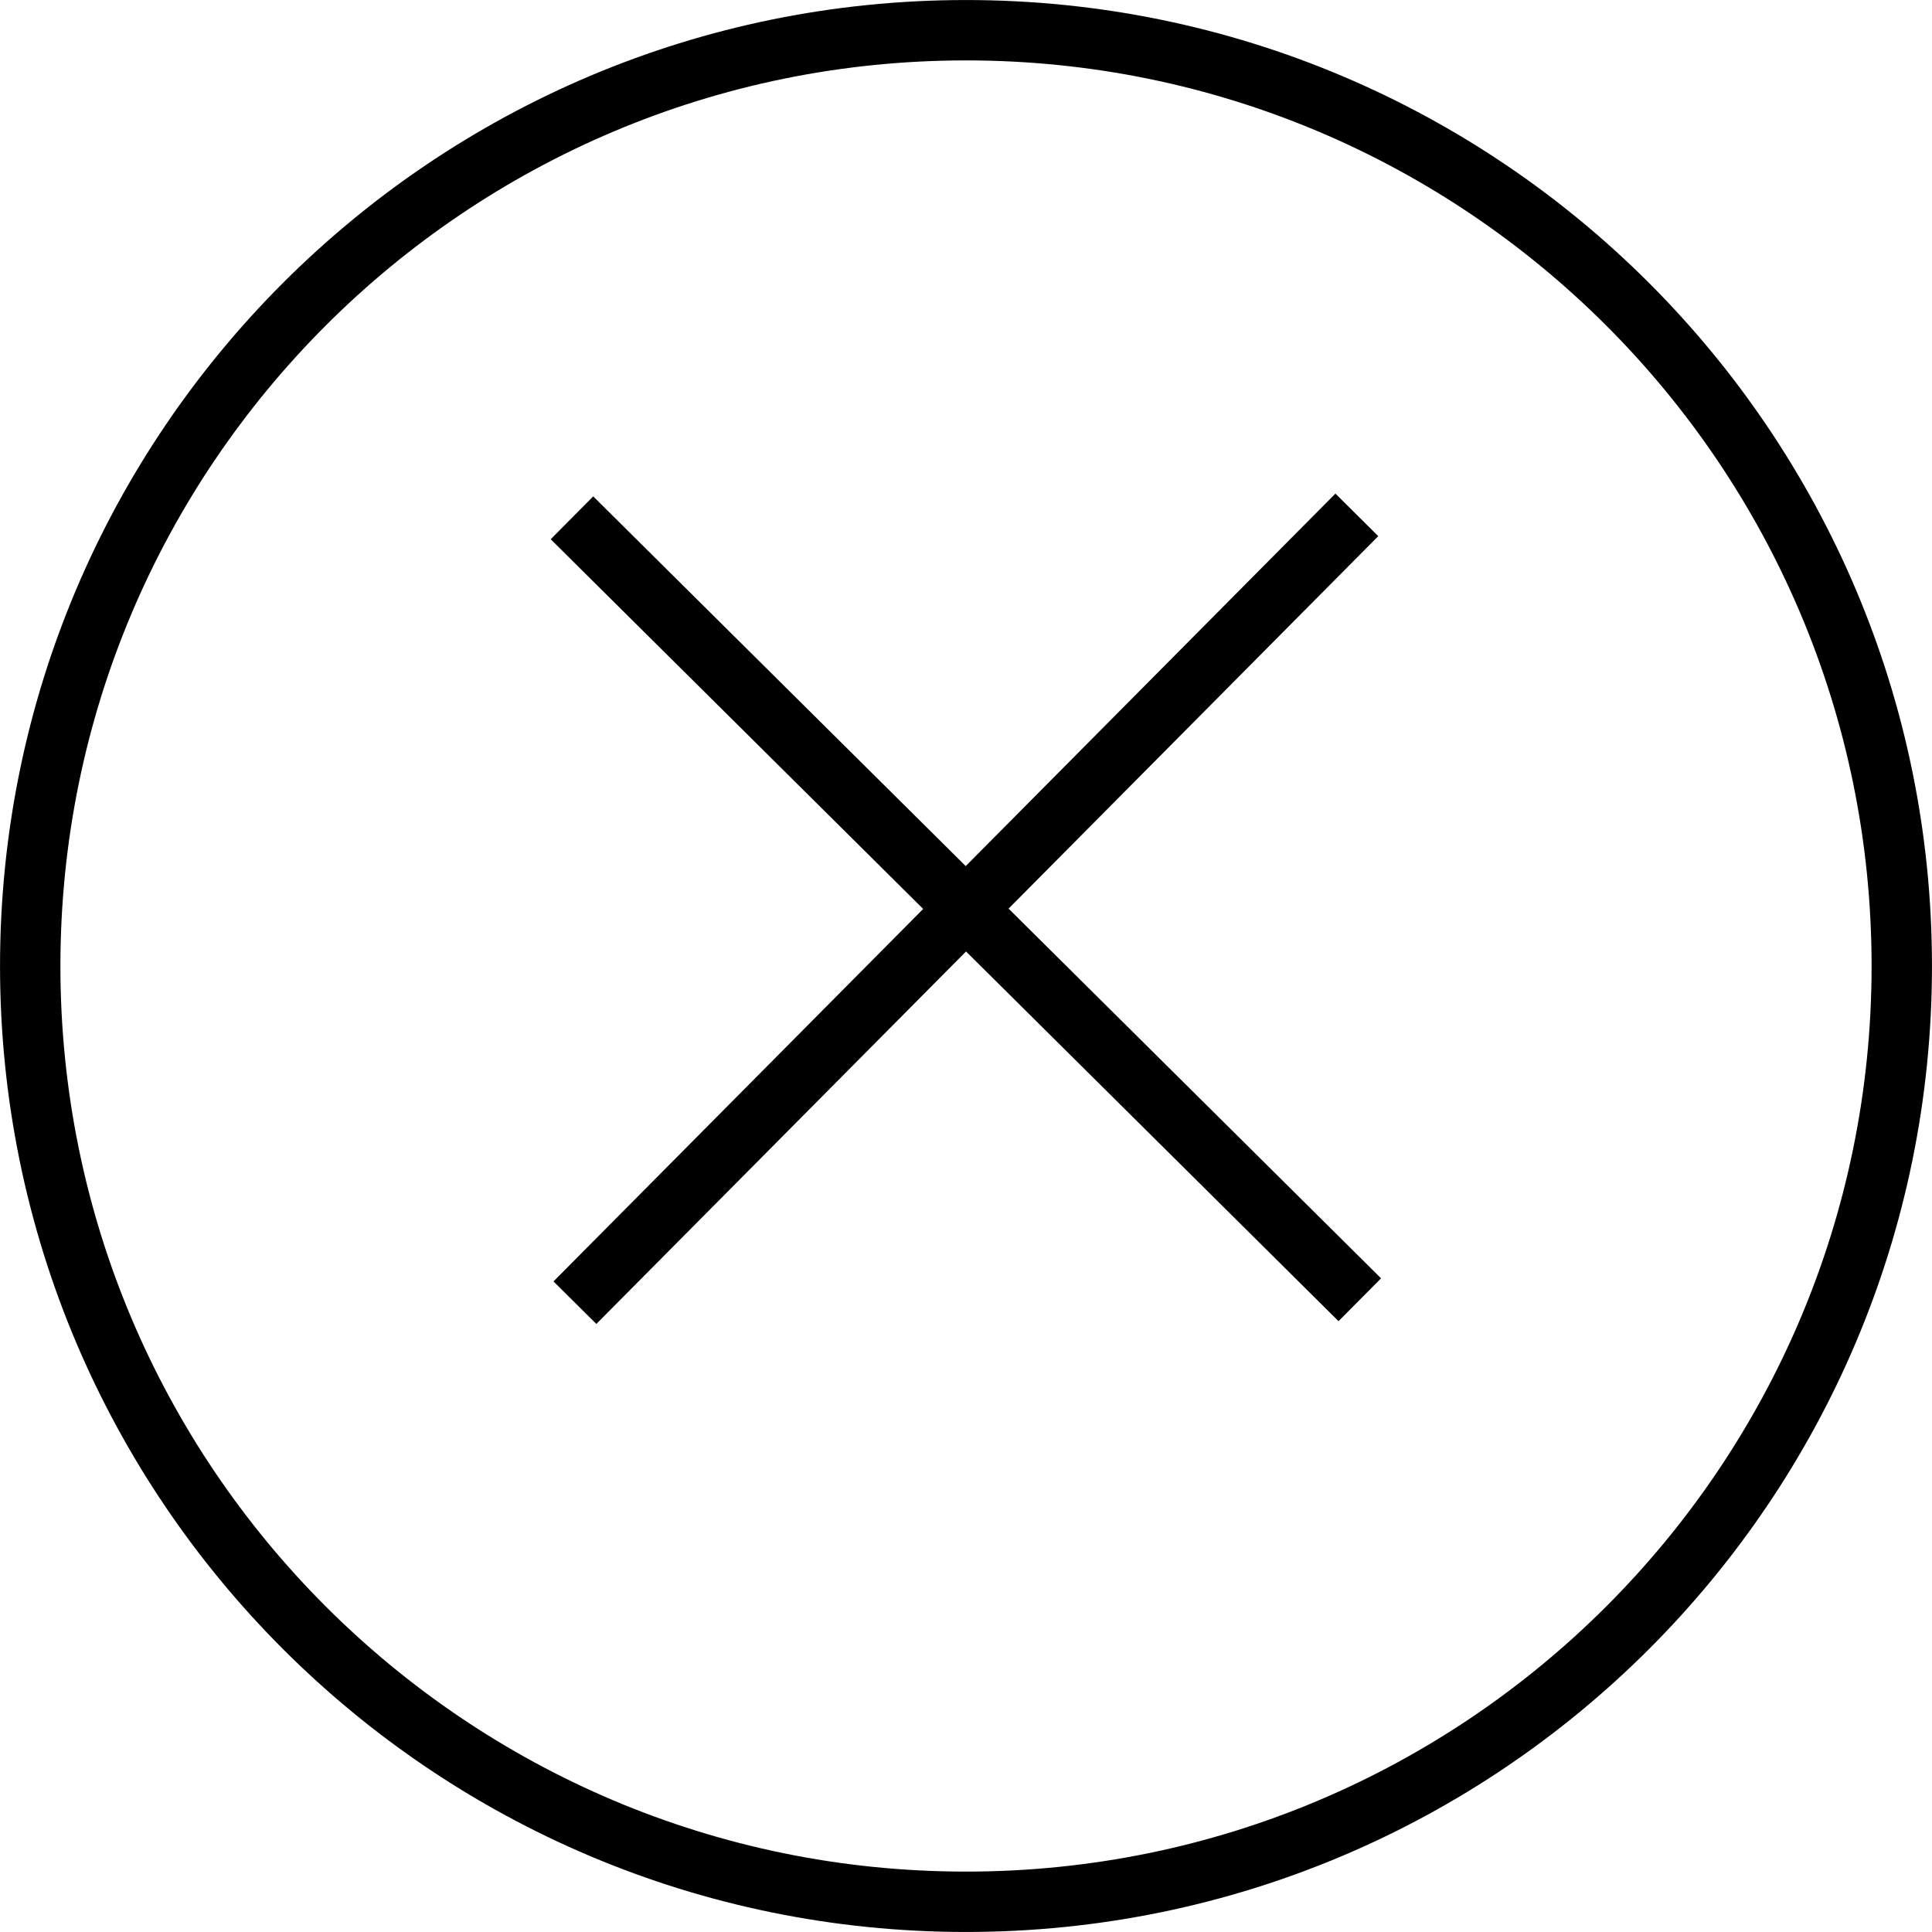
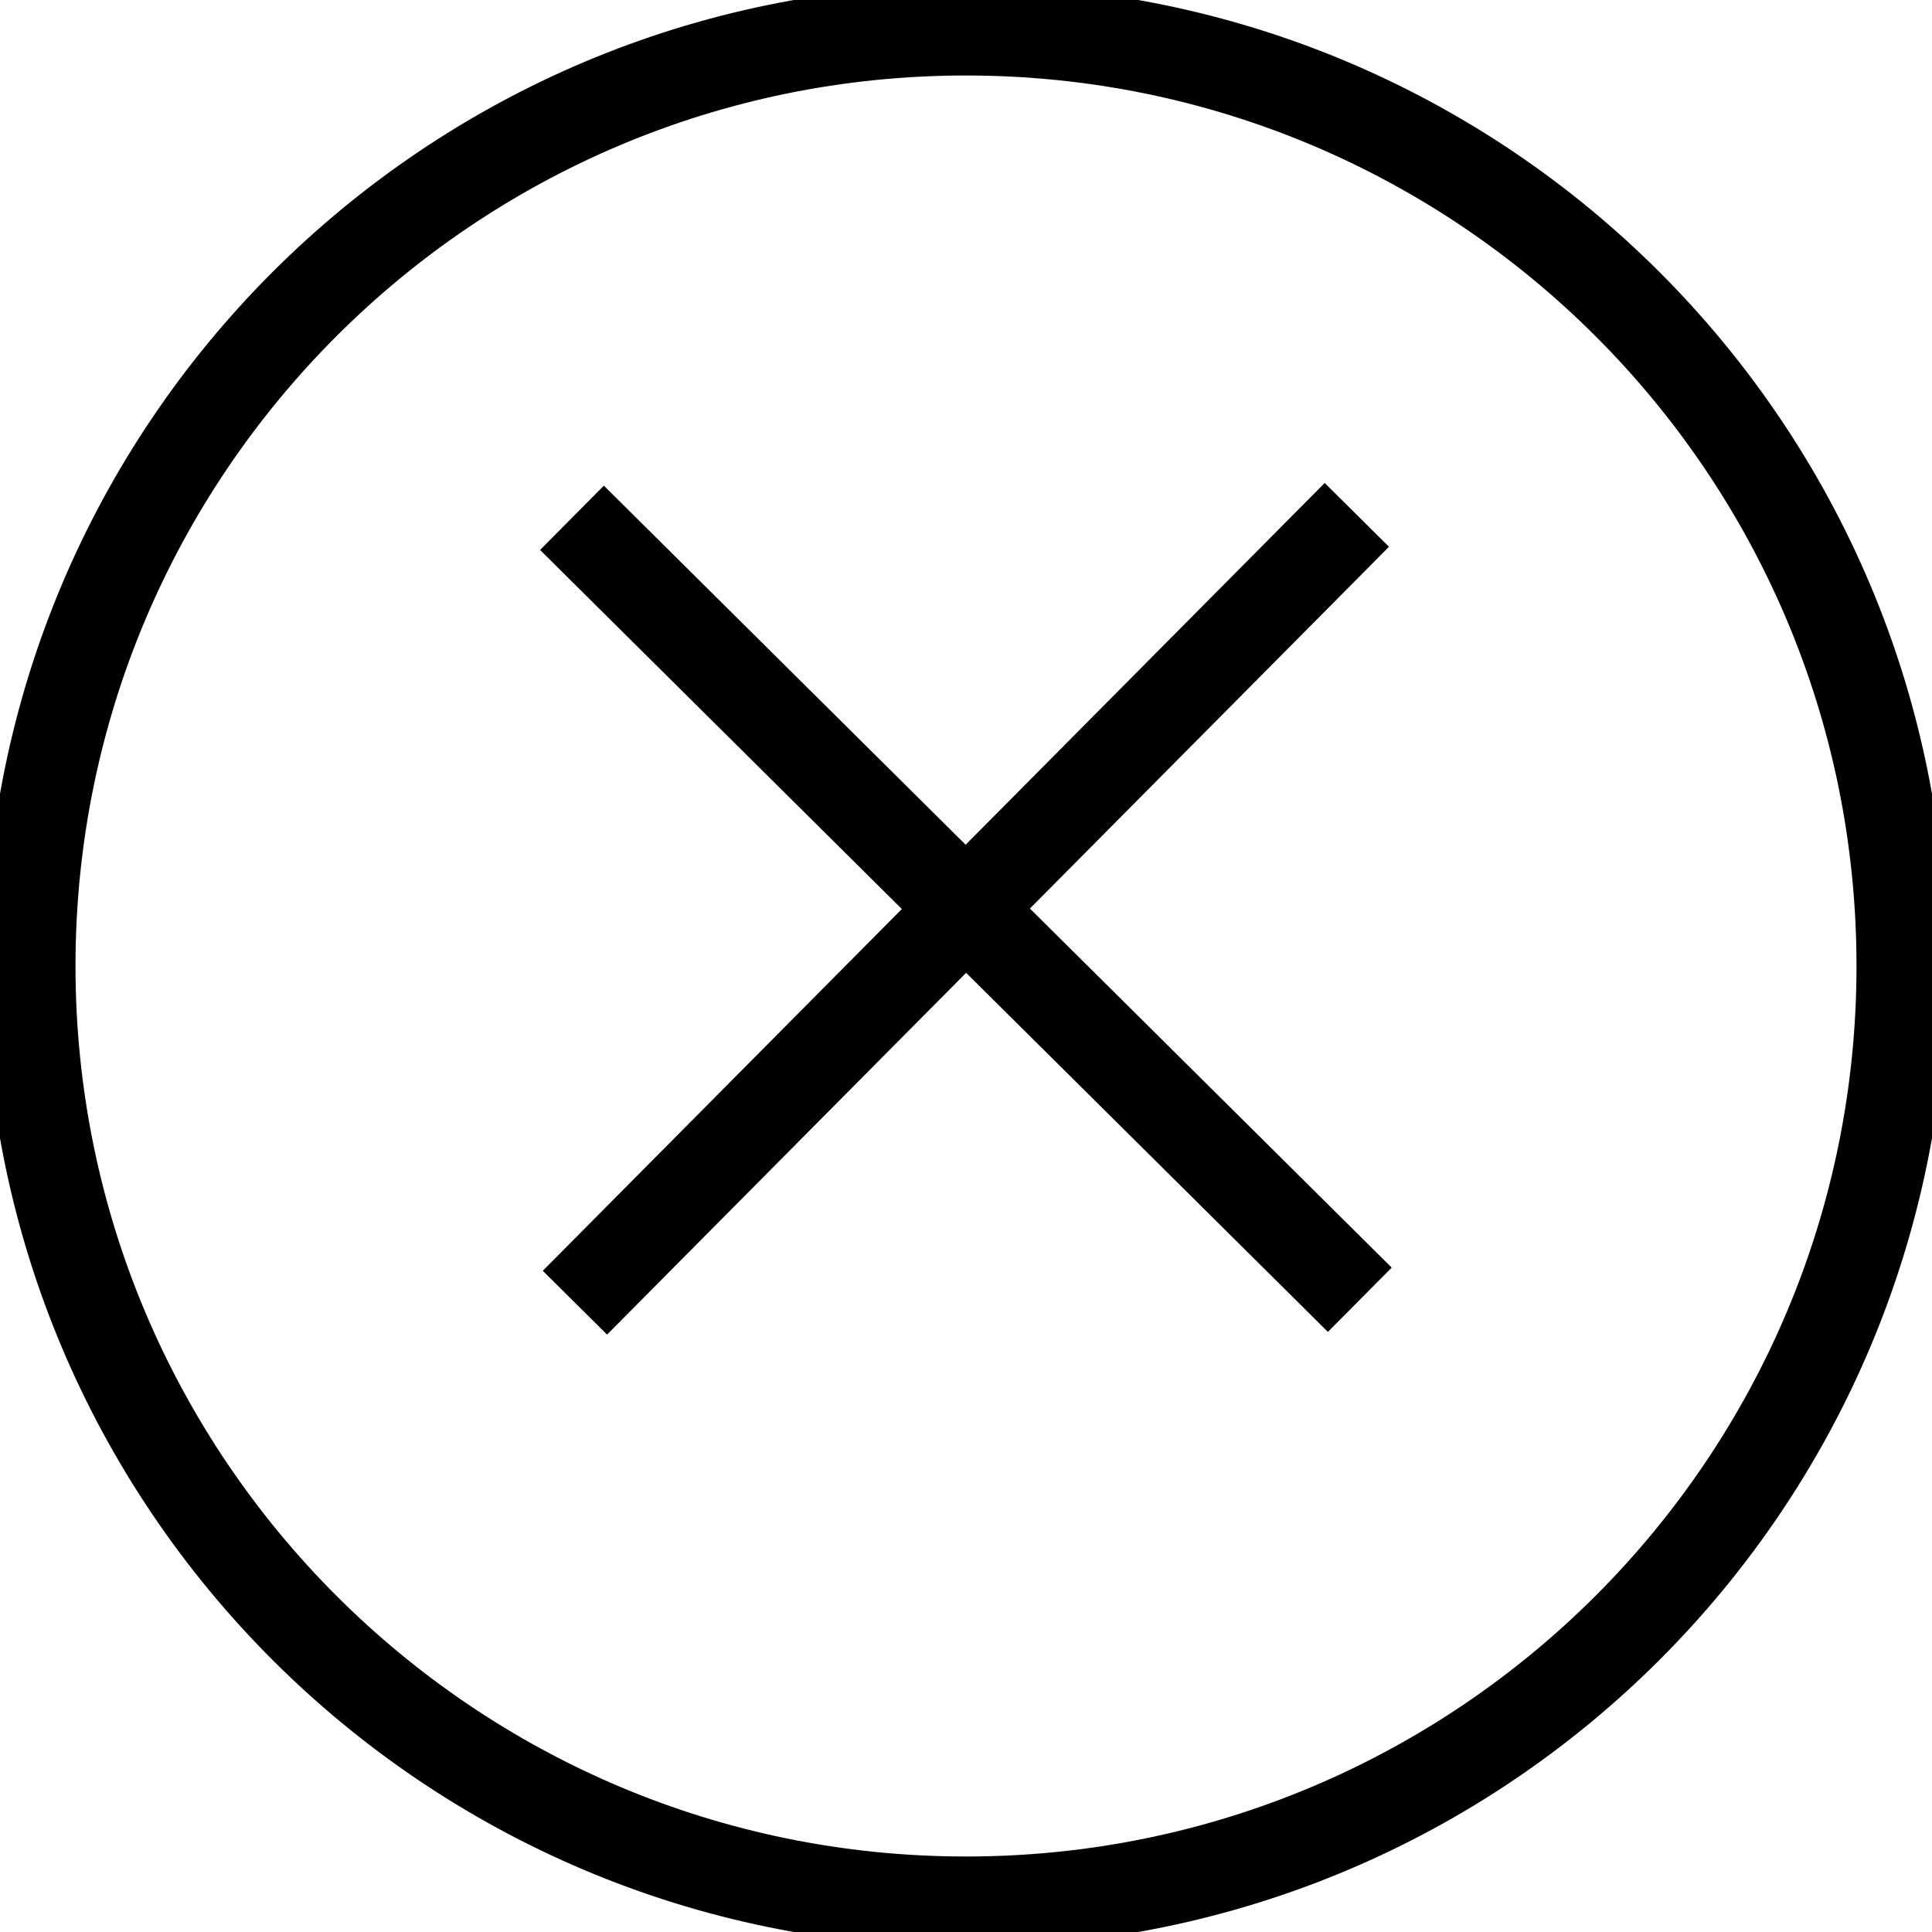
<svg xmlns="http://www.w3.org/2000/svg" version="1.1" id="Layer_1" x="0px" y="0px" width="64px" height="64px" viewBox="0 0 64 64" enable-background="new 0 0 64 64" xml:space="preserve">
  <g>
-     <line fill="none" stroke="#000000" stroke-width="2" stroke-miterlimit="10" x1="18.947" y1="17.153" x2="45.045" y2="43.056" />
+     <line fill="none" stroke="#000000" stroke-width="3" stroke-miterlimit="10" x1="18.947" y1="17.153" x2="45.045" y2="43.056" />
  </g>
  <g>
-     <line fill="none" stroke="#000000" stroke-width="2" stroke-miterlimit="10" x1="19.045" y1="43.153" x2="44.947" y2="17.056" />
+     <line fill="none" stroke="#000000" stroke-width="3" stroke-miterlimit="10" x1="19.045" y1="43.153" x2="44.947" y2="17.056" />
  </g>
  <g>
-     <circle fill="none" stroke="#000000" stroke-width="2" stroke-miterlimit="10" cx="32" cy="32" r="30.999" />
+     <circle fill="none" stroke="#000000" stroke-width="3" stroke-miterlimit="10" cx="32" cy="32" r="30.999" />
  </g>
</svg>
